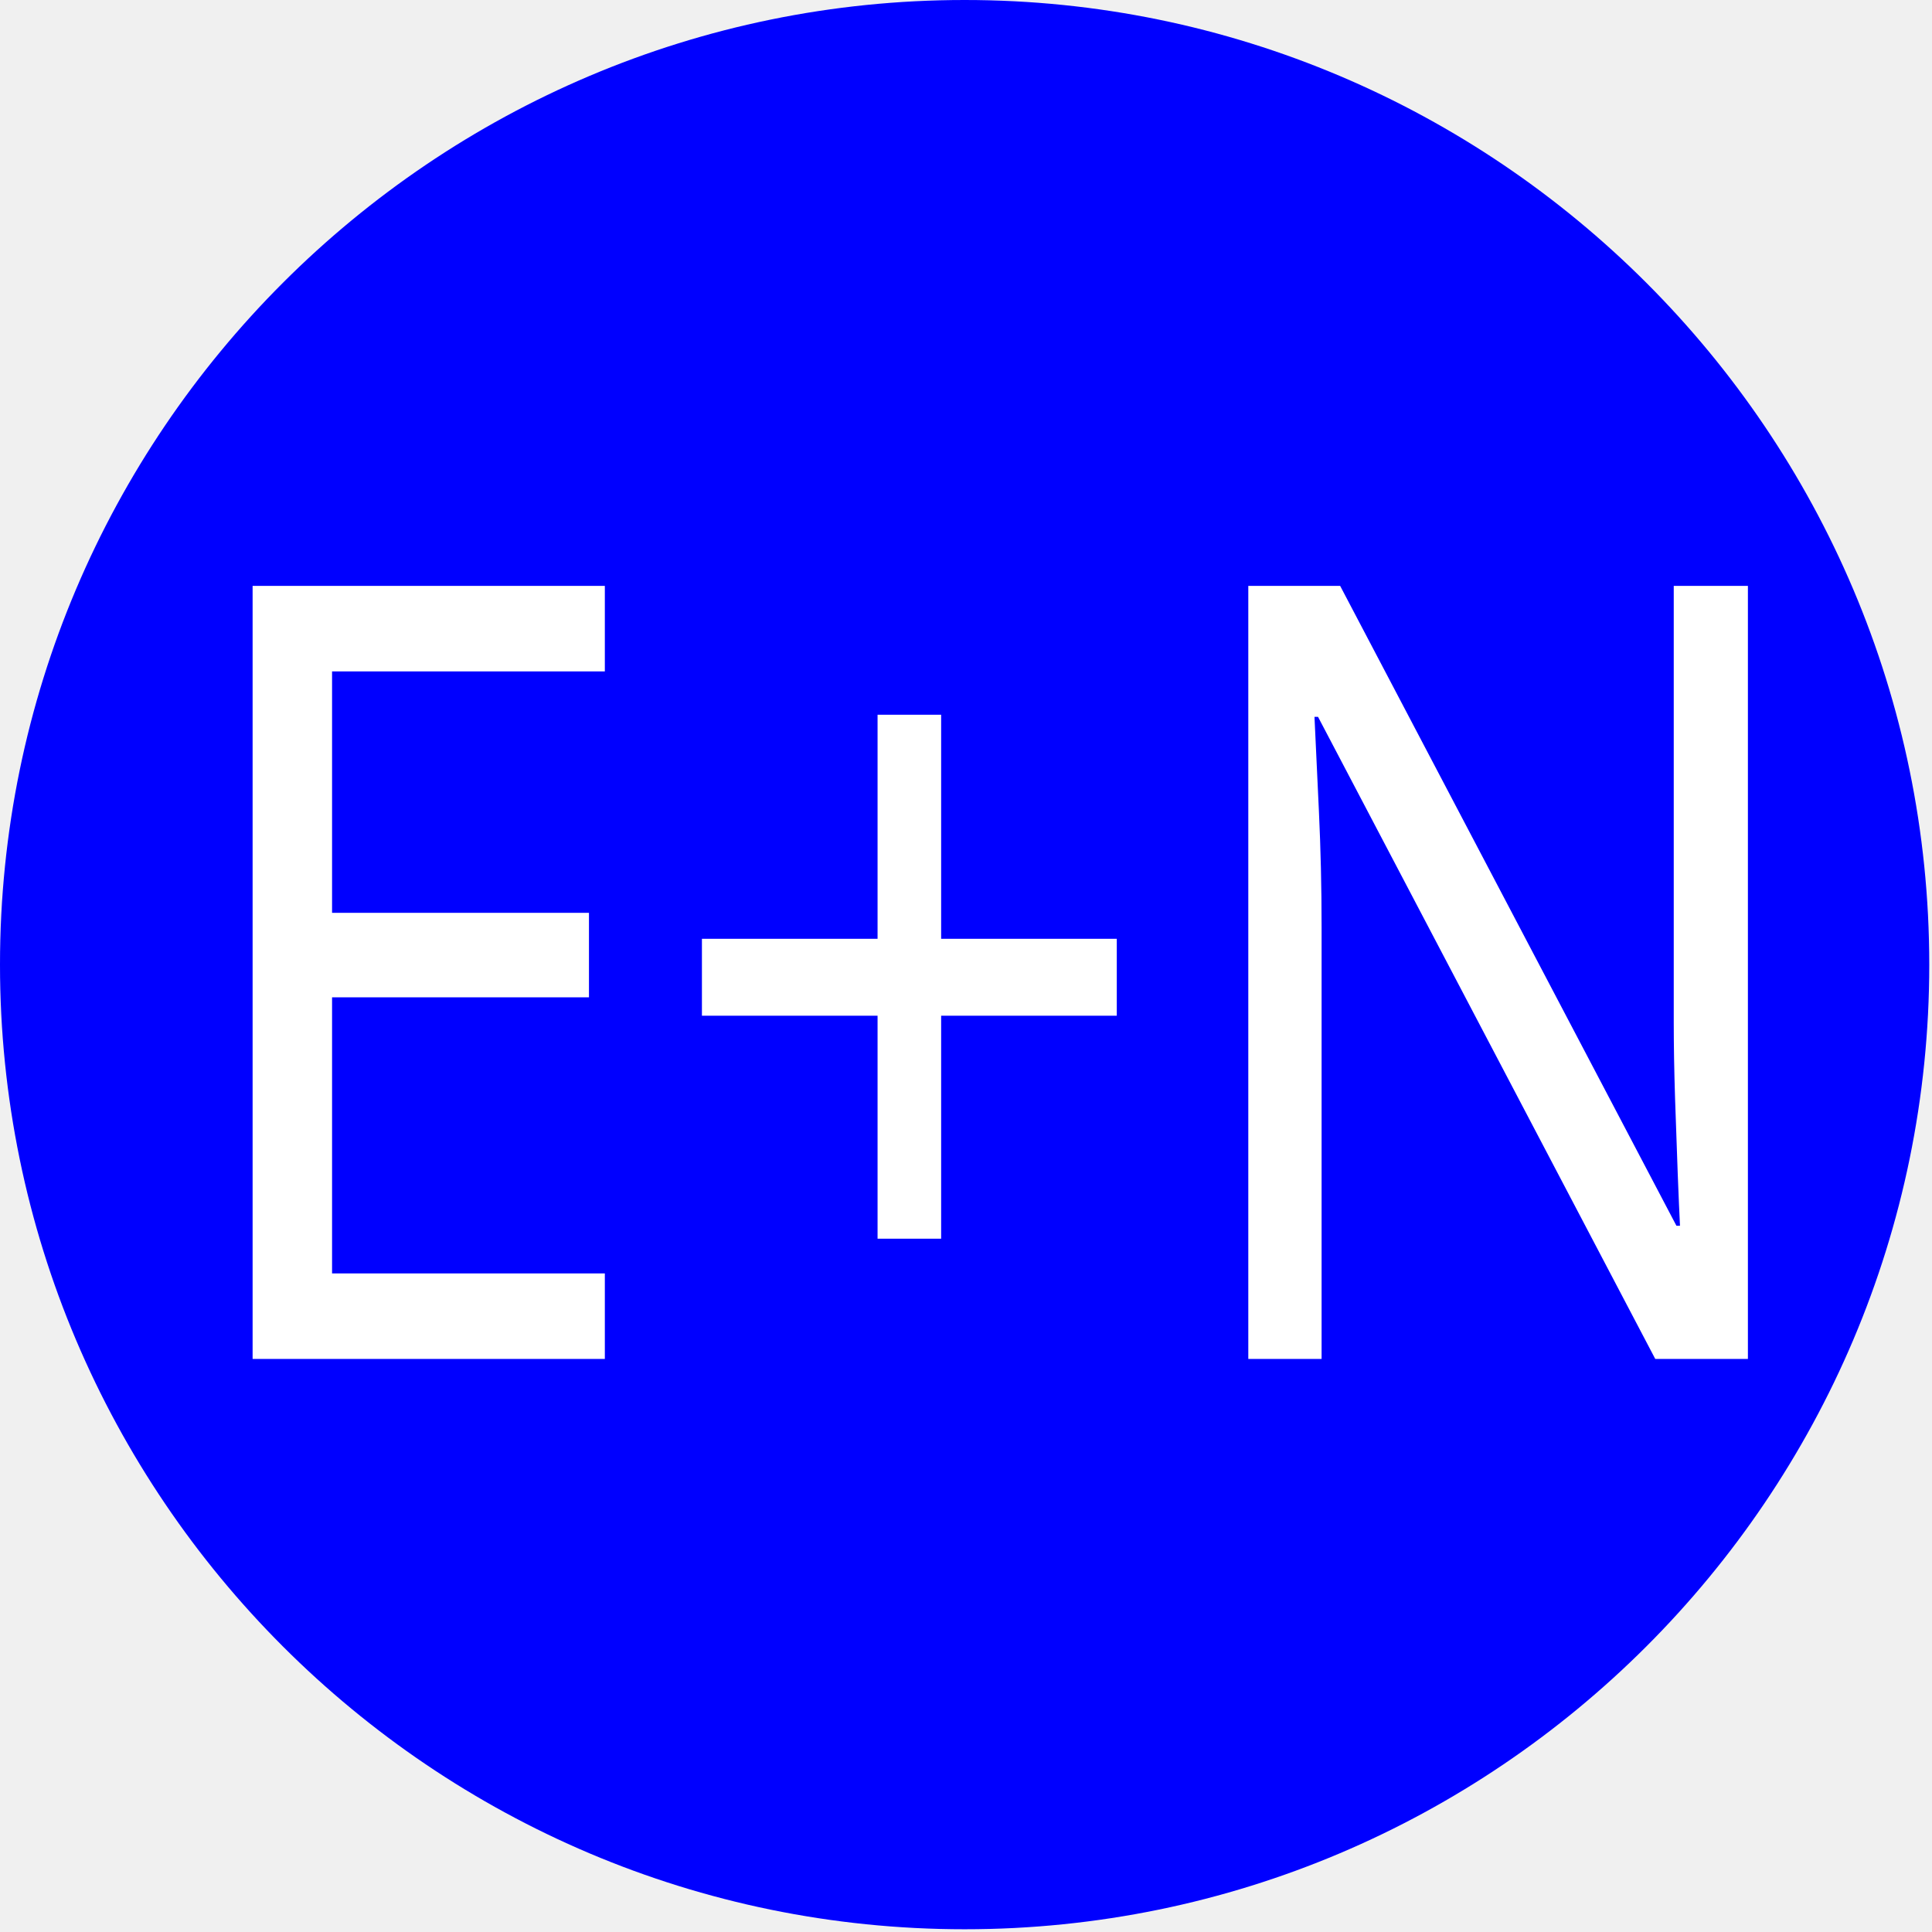
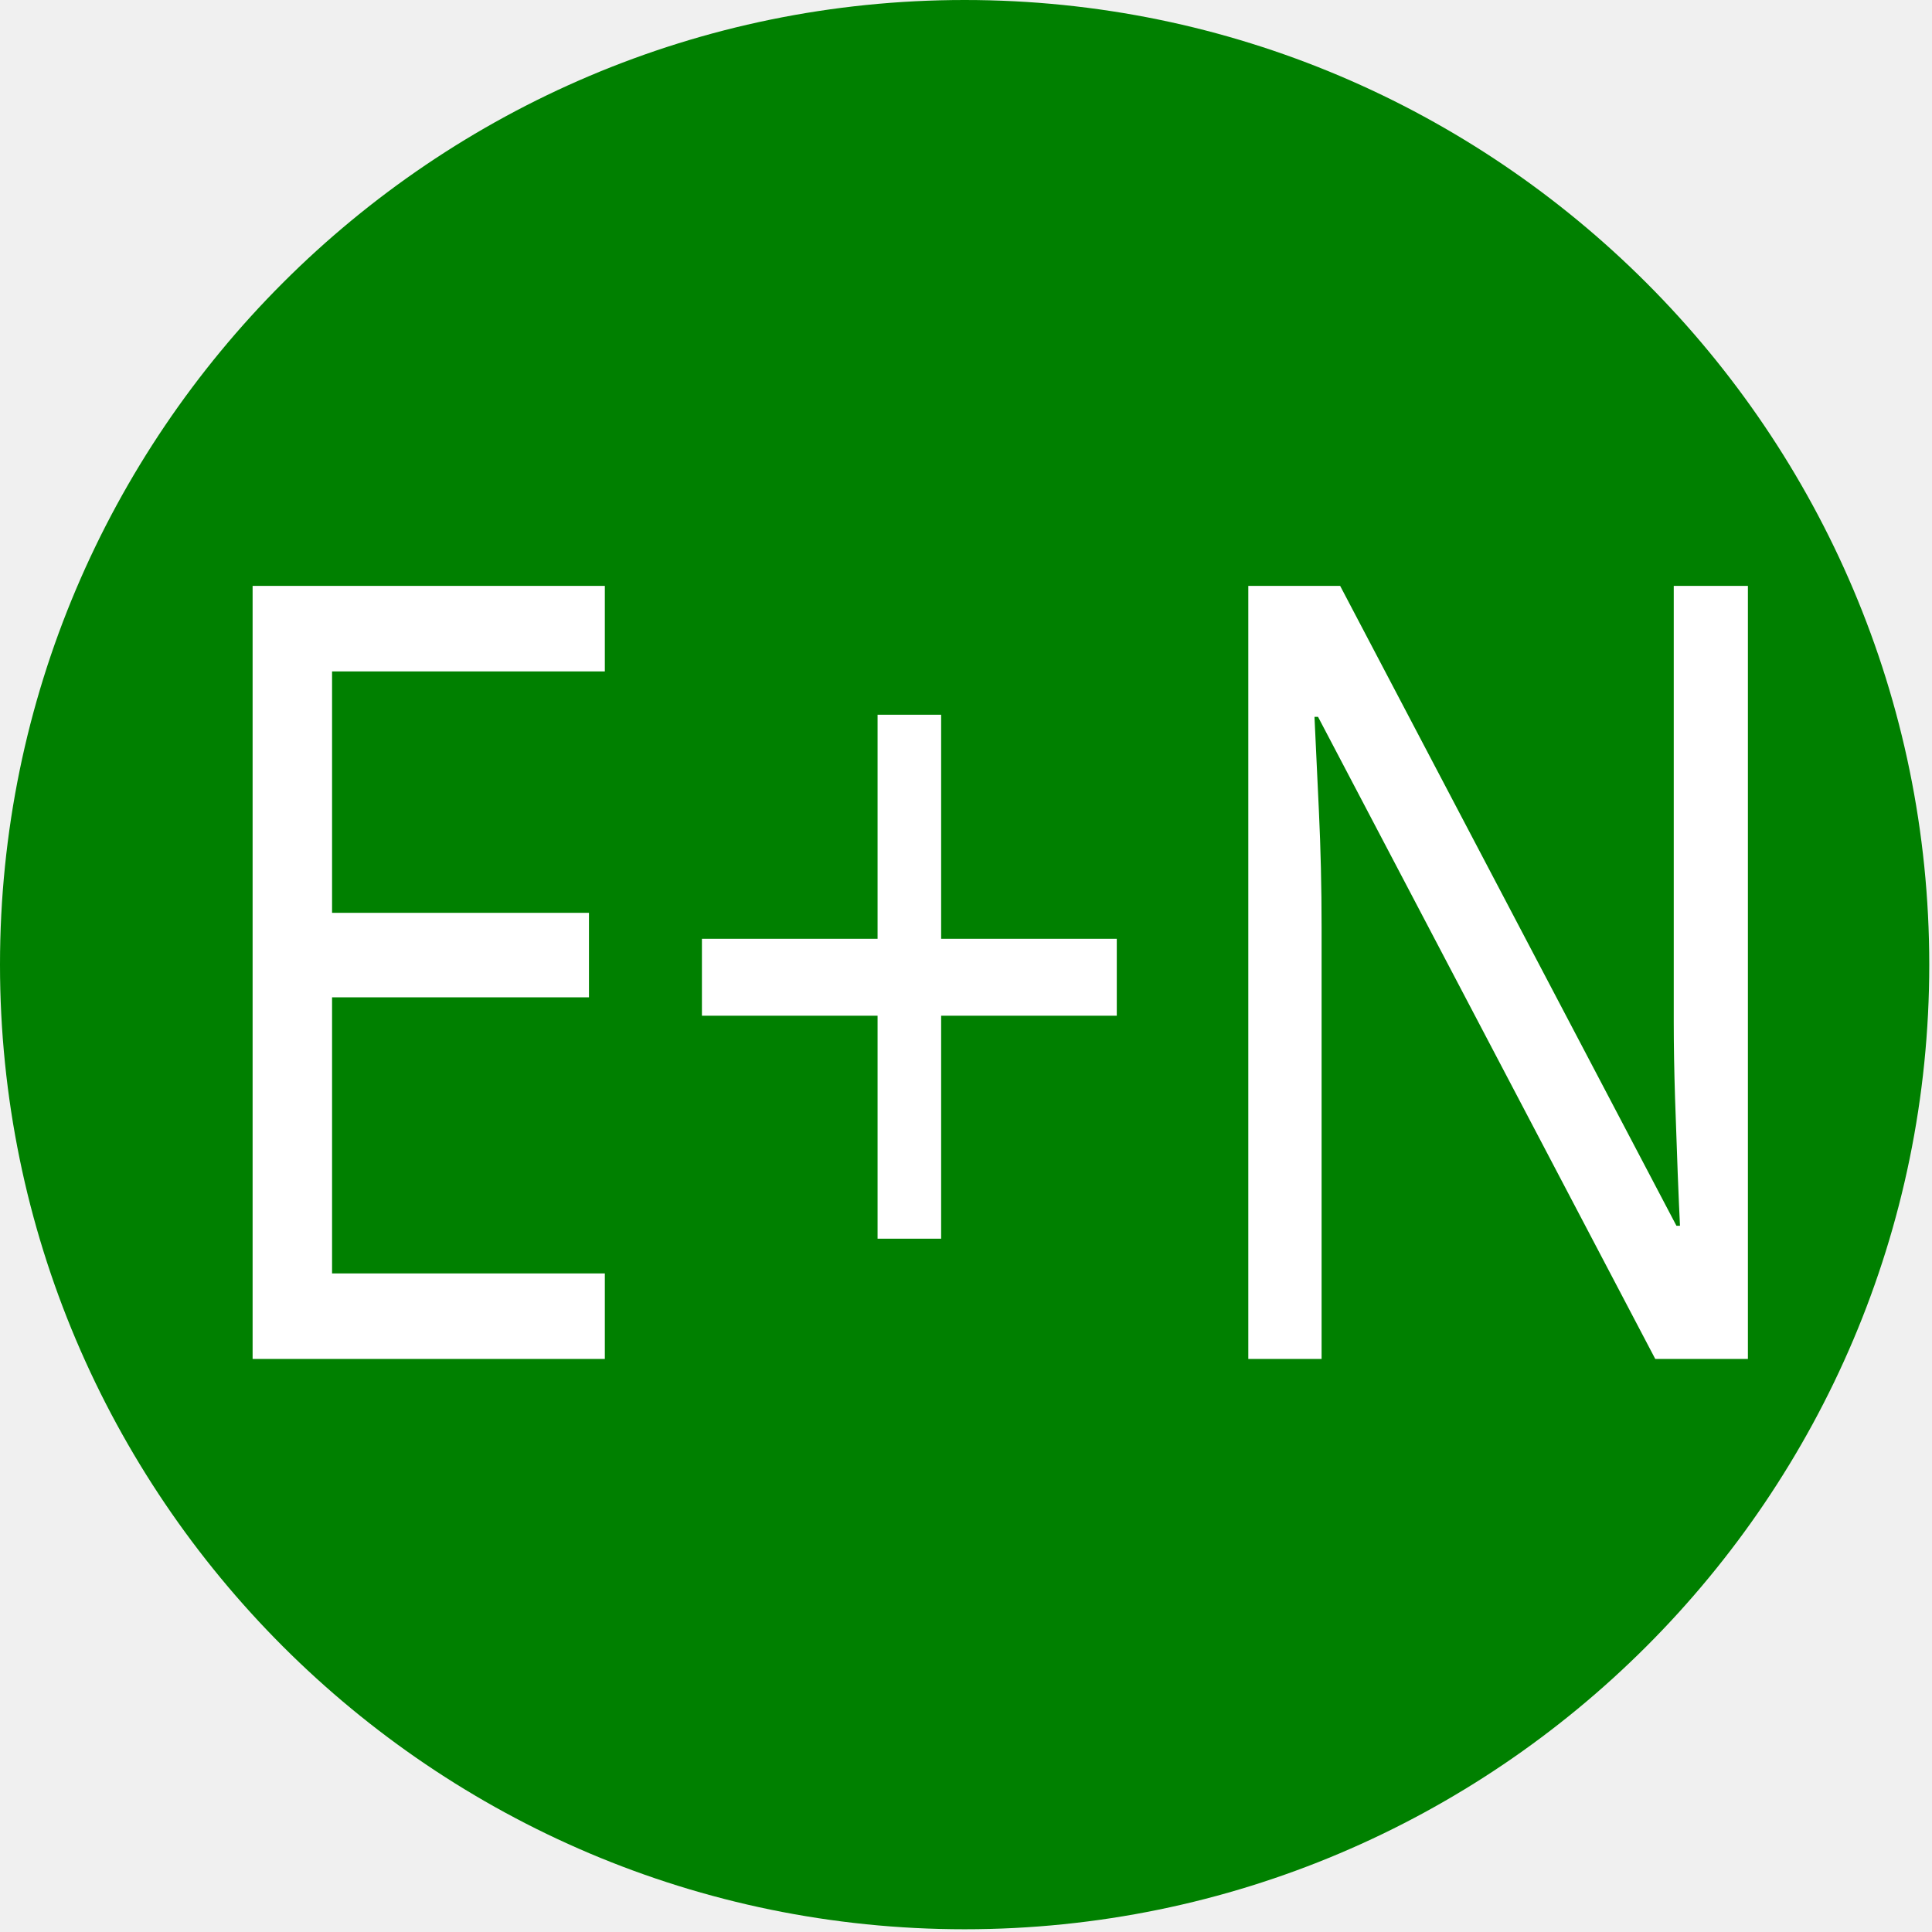
<svg xmlns="http://www.w3.org/2000/svg" fill-rule="evenodd" stroke-linejoin="round" stroke-miterlimit="1.414" clip-rule="evenodd" viewBox="0 0 376 376" version="1.1" id="svg13">
  <defs id="defs17" />
  <path fill="none" d="M0 0h375.467v375.467H0z" id="path2" />
  <clipPath id="a">
    <path d="M0 0h375.467v375.467H0z" id="path4" />
  </clipPath>
  <g fill="#00f" fill-rule="nonzero" clip-path="url(#a)" id="g11">
    <path d="M188.785 149.171c-1.494-2.73-1.391-6.058.281-8.695l51.397-80.743h-47.736L125.528 179.2h42.001c2.85 0 5.504 1.425 7.091 3.789 1.579 2.372 1.886 5.376.794 8.004l-36.07 87.014L245.985 153.6H196.27c-3.116 0-5.983-1.707-7.485-4.429z" id="path7" />
-     <path d="M 187.733,0 C 84.216,0 0,84.216 0,187.733 c 0,103.509 84.216,187.734 187.733,187.734 103.518,0 187.734,-84.224 187.734,-187.734 C 375.466,84.216 291.25,0 187.733,0 Z" id="path9" />
+     <path d="M 187.733,0 C 84.216,0 0,84.216 0,187.733 c 0,103.509 84.216,187.734 187.733,187.734 103.518,0 187.734,-84.224 187.734,-187.734 C 375.466,84.216 291.25,0 187.733,0 Z" id="path9" style="fill:#008000" />
    <text xml:space="preserve" style="font-style:normal;font-weight:normal;font-size:63.421px;line-height:1.25;font-family:sans-serif;letter-spacing:0px;word-spacing:0px;fill:#000000;fill-opacity:1;stroke:none;stroke-width:1.586" x="35.996" y="238.794" id="text4531" transform="scale(0.9029015,1.107541)">
      <tspan id="tspan4529" x="35.996" y="238.794" style="font-style:normal;font-variant:normal;font-weight:normal;font-stretch:normal;font-size:190.264px;font-family:'JetBrains Mono ExtraBold';-inkscape-font-specification:'JetBrains Mono ExtraBold, ';fill:#ffffff;stroke-width:1.586">E+N</tspan>
    </text>
  </g>
</svg>
